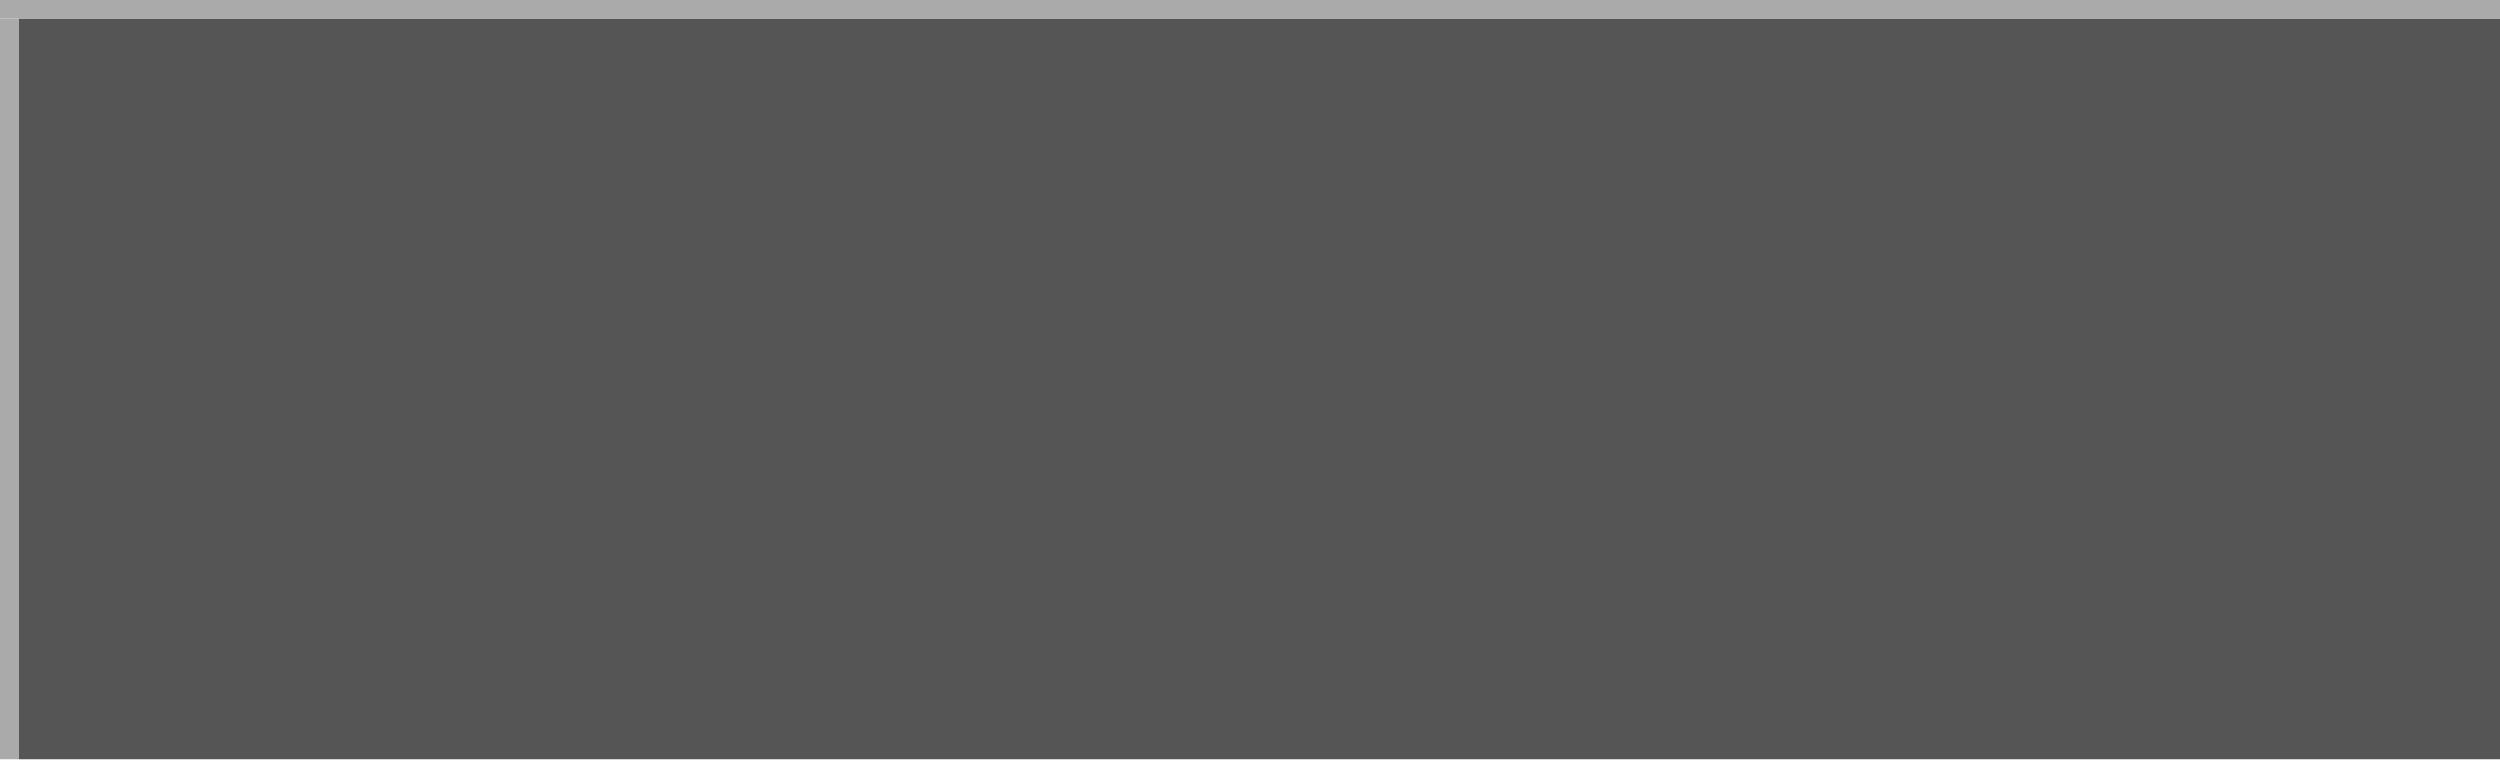
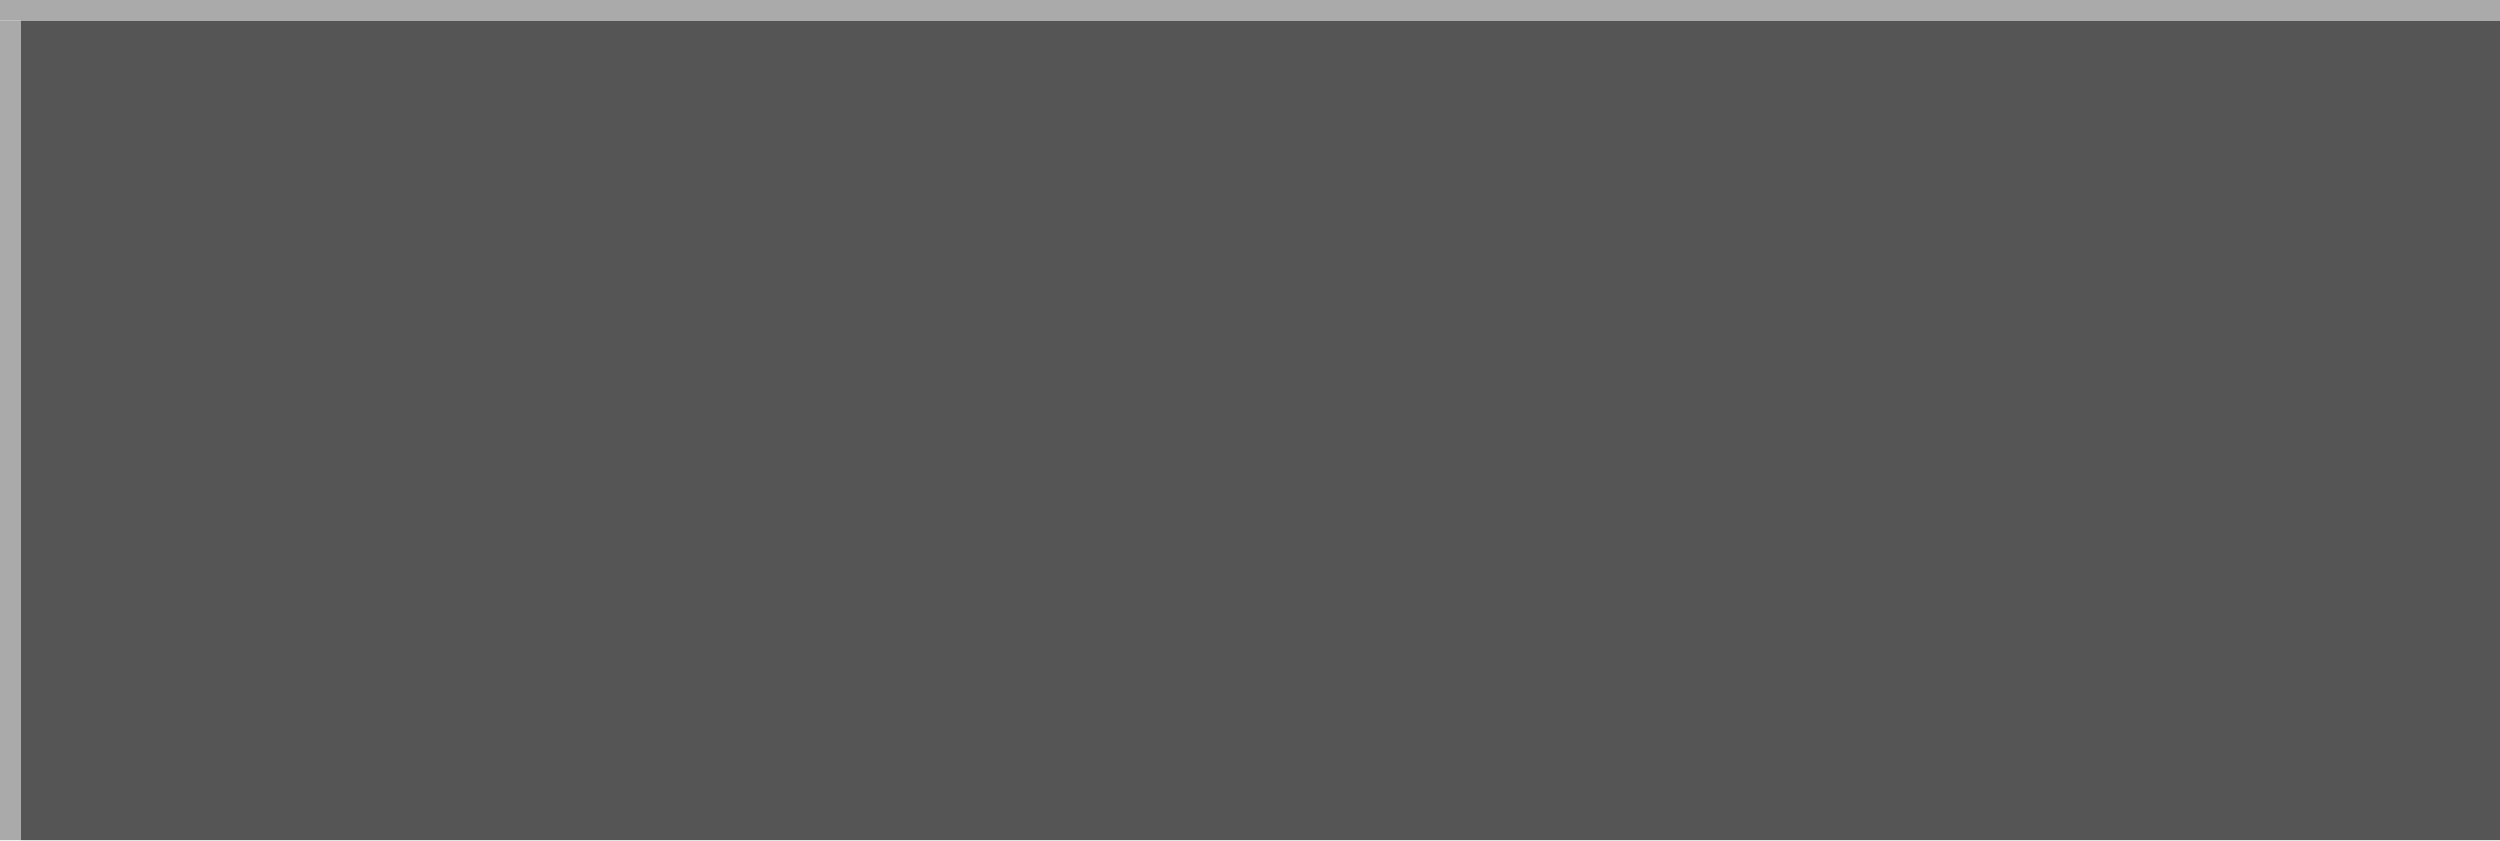
- <svg xmlns="http://www.w3.org/2000/svg" version="1.1" width="135px" height="41px" viewBox="1206 0 135 41">
-   <path d="M 1 1  L 135 1  L 135 41  L 1 41  L 1 1  Z " fill-rule="nonzero" fill="rgba(85, 85, 85, 1)" stroke="none" transform="matrix(1 0 0 1 1206 0 )" class="fill" />
-   <path d="M 0.5 1  L 0.5 41  " stroke-width="1" stroke-dasharray="0" stroke="rgba(170, 170, 170, 1)" fill="none" transform="matrix(1 0 0 1 1206 0 )" class="stroke" />
-   <path d="M 0 0.5  L 135 0.5  " stroke-width="1" stroke-dasharray="0" stroke="rgba(170, 170, 170, 1)" fill="none" transform="matrix(1 0 0 1 1206 0 )" class="stroke" />
+ <svg xmlns="http://www.w3.org/2000/svg" version="1.1" width="122px" height="41px" viewBox="954 0 122 41">
+   <path d="M 1 1  L 122 1  L 122 41  L 1 41  L 1 1  Z " fill-rule="nonzero" fill="rgba(85, 85, 85, 1)" stroke="none" transform="matrix(1 0 0 1 954 0 )" class="fill" />
+   <path d="M 0.5 1  L 0.5 41  " stroke-width="1" stroke-dasharray="0" stroke="rgba(170, 170, 170, 1)" fill="none" transform="matrix(1 0 0 1 954 0 )" class="stroke" />
+   <path d="M 0 0.5  L 122 0.5  " stroke-width="1" stroke-dasharray="0" stroke="rgba(170, 170, 170, 1)" fill="none" transform="matrix(1 0 0 1 954 0 )" class="stroke" />
</svg>
